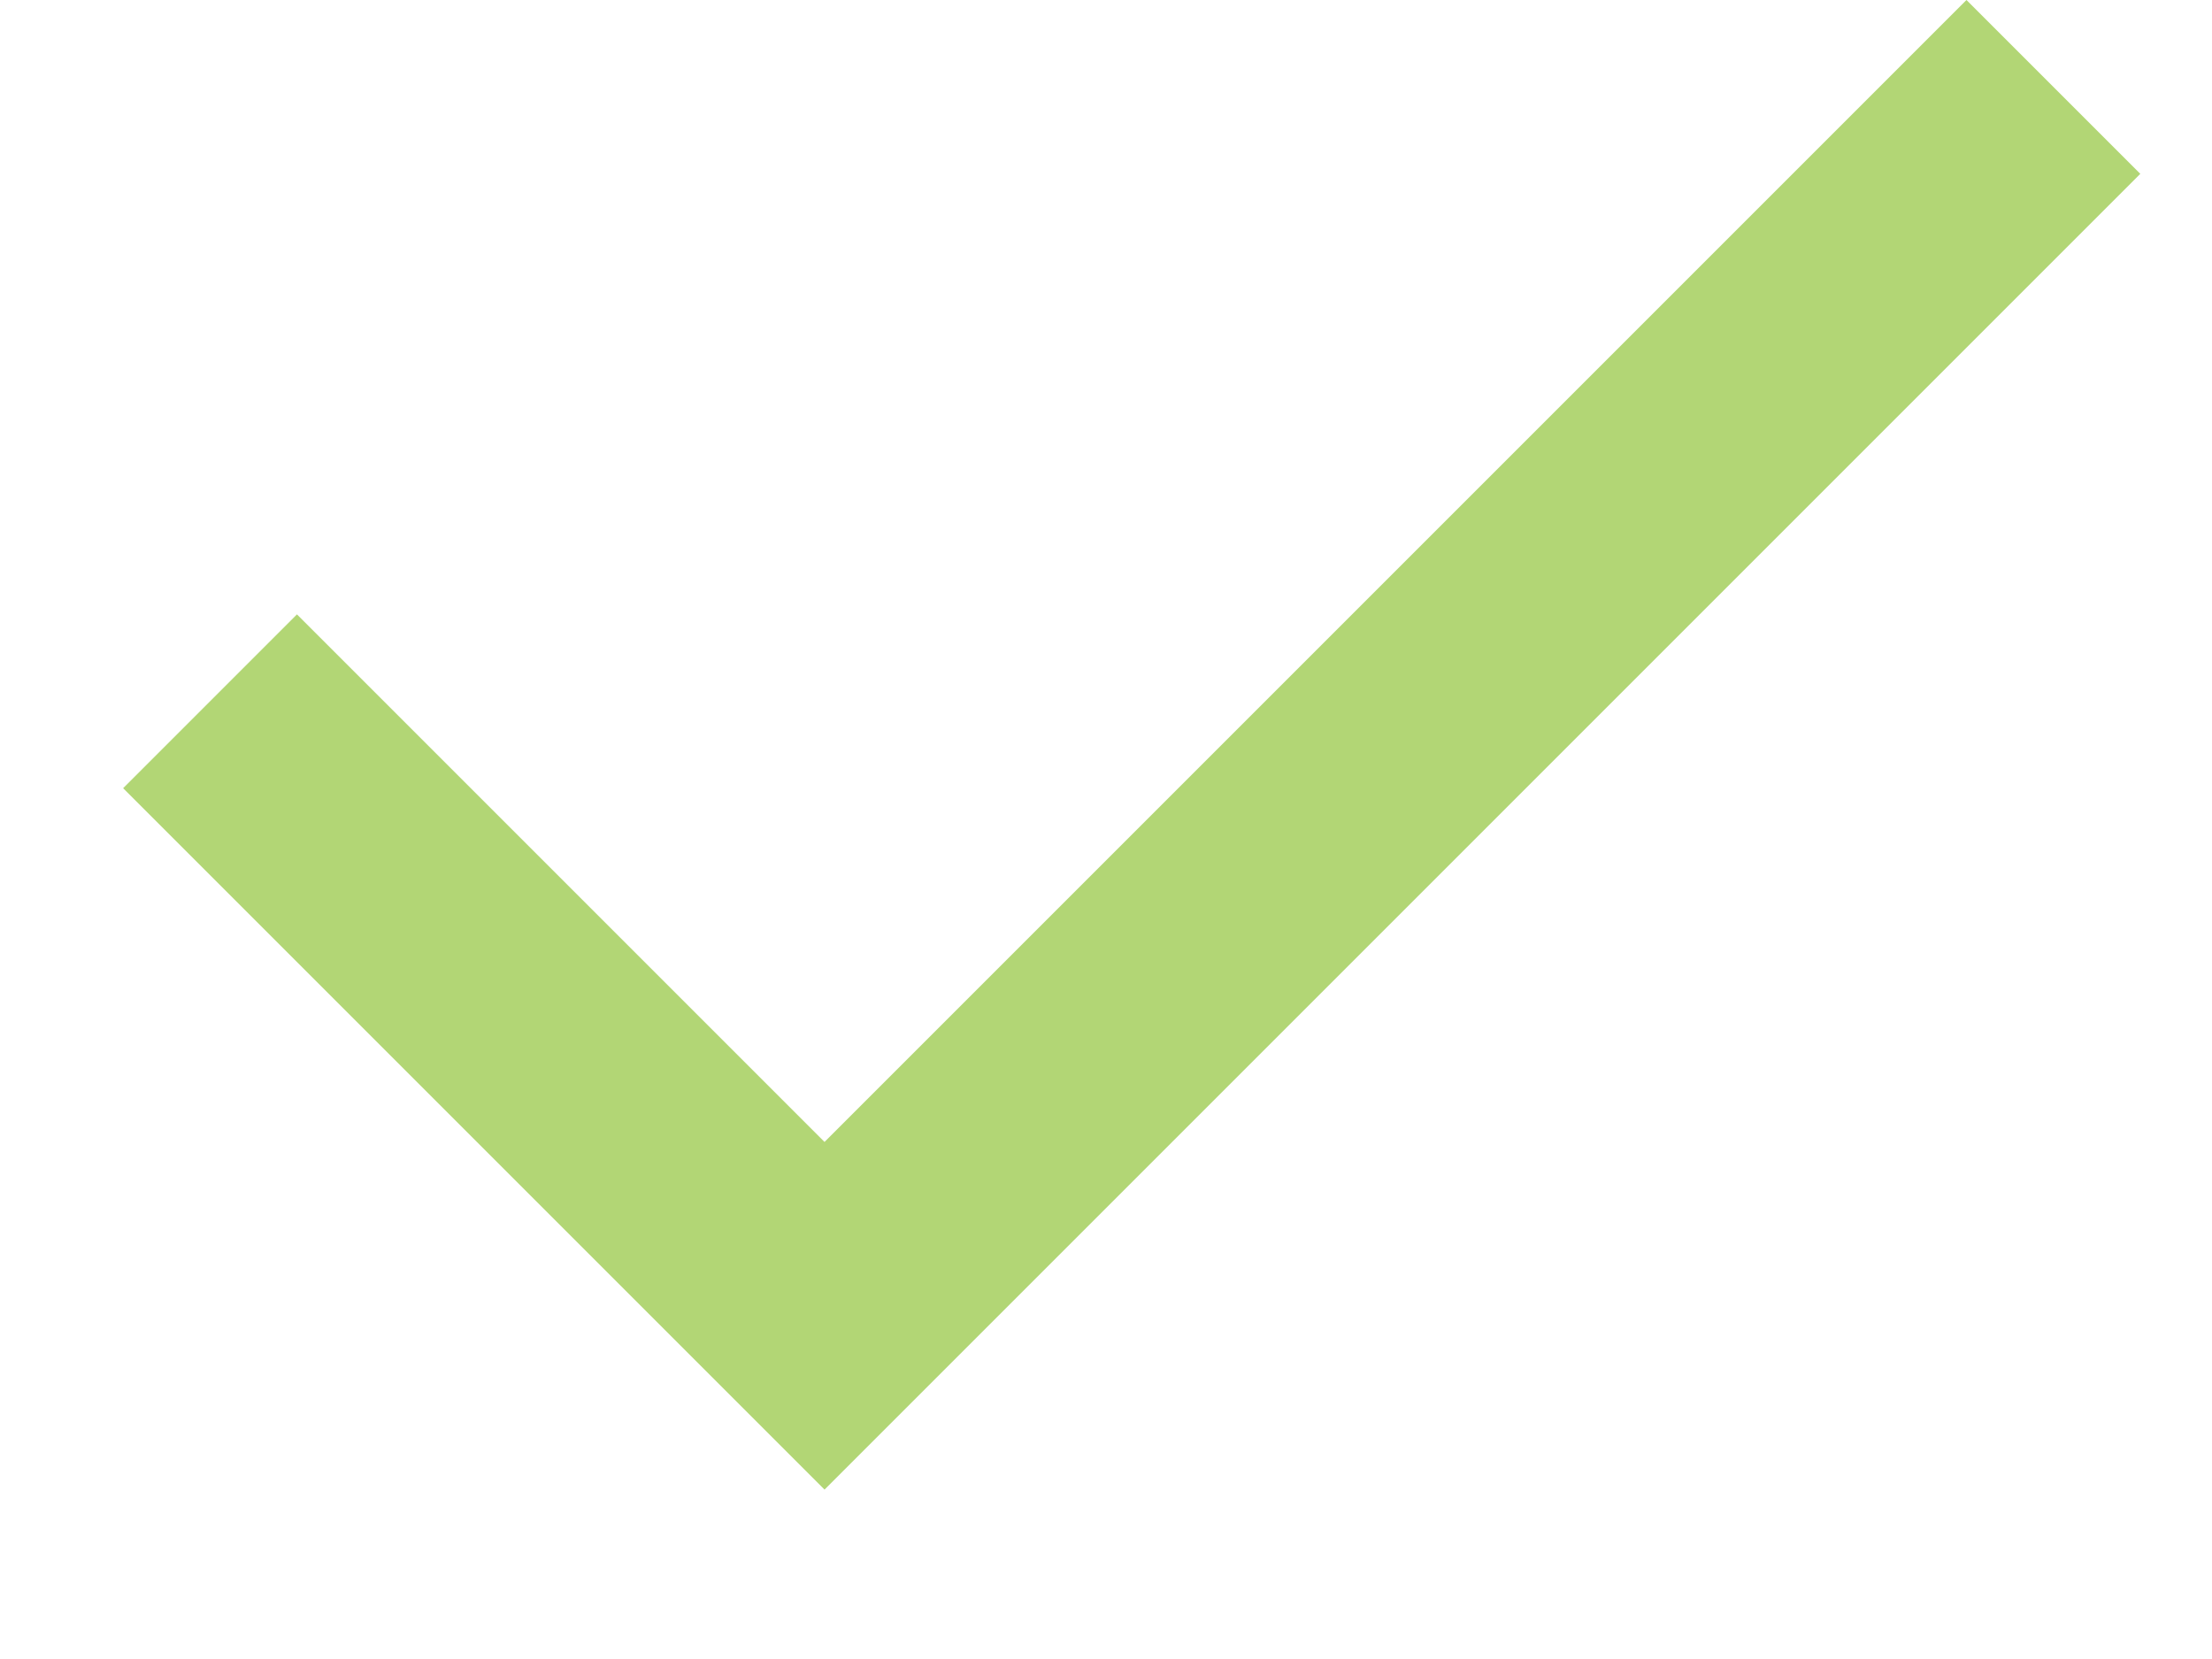
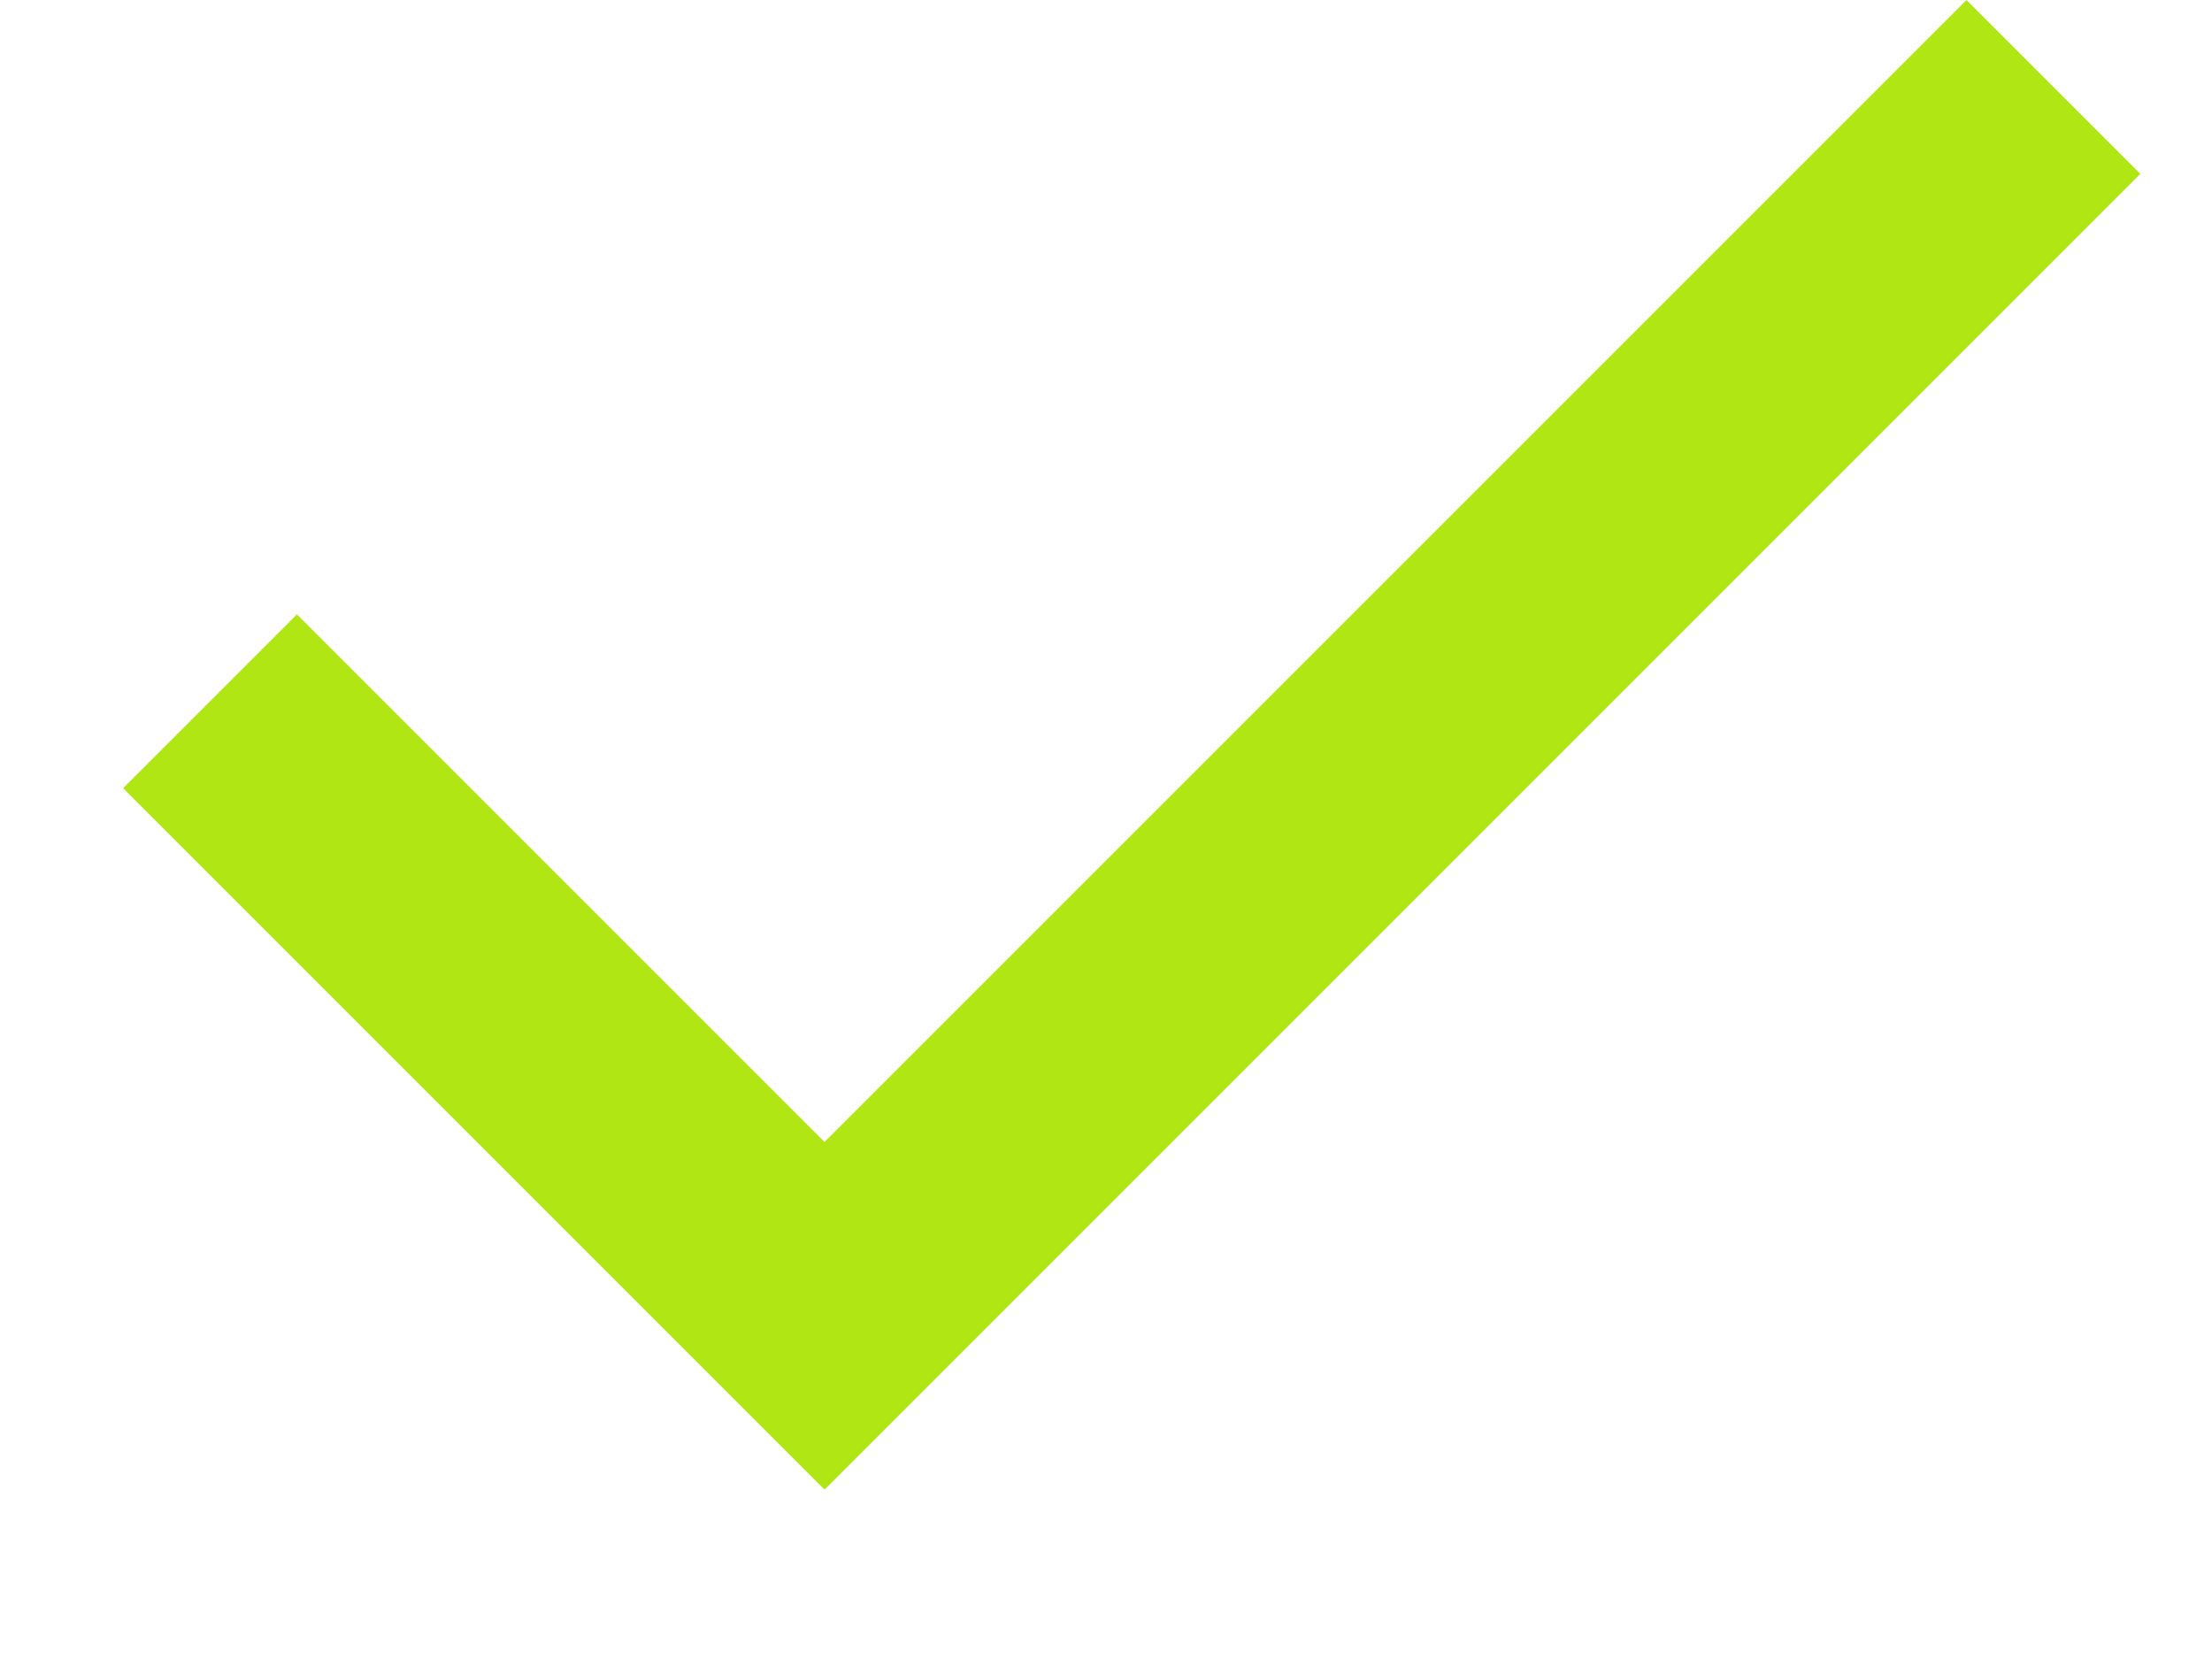
<svg xmlns="http://www.w3.org/2000/svg" width="12" height="9" viewBox="0 0 12 9" fill="none">
-   <path fill-rule="evenodd" clip-rule="evenodd" d="M4.473 6.195L10.668 0L11.611 0.943L4.473 8.081L0.668 4.276L1.611 3.333L4.473 6.195Z" fill="#B2D675" />
+   <path fill-rule="evenodd" clip-rule="evenodd" d="M4.473 6.195L10.668 0L11.611 0.943L4.473 8.081L0.668 4.276L1.611 3.333L4.473 6.195Z" fill="#AFE614" />
</svg>
